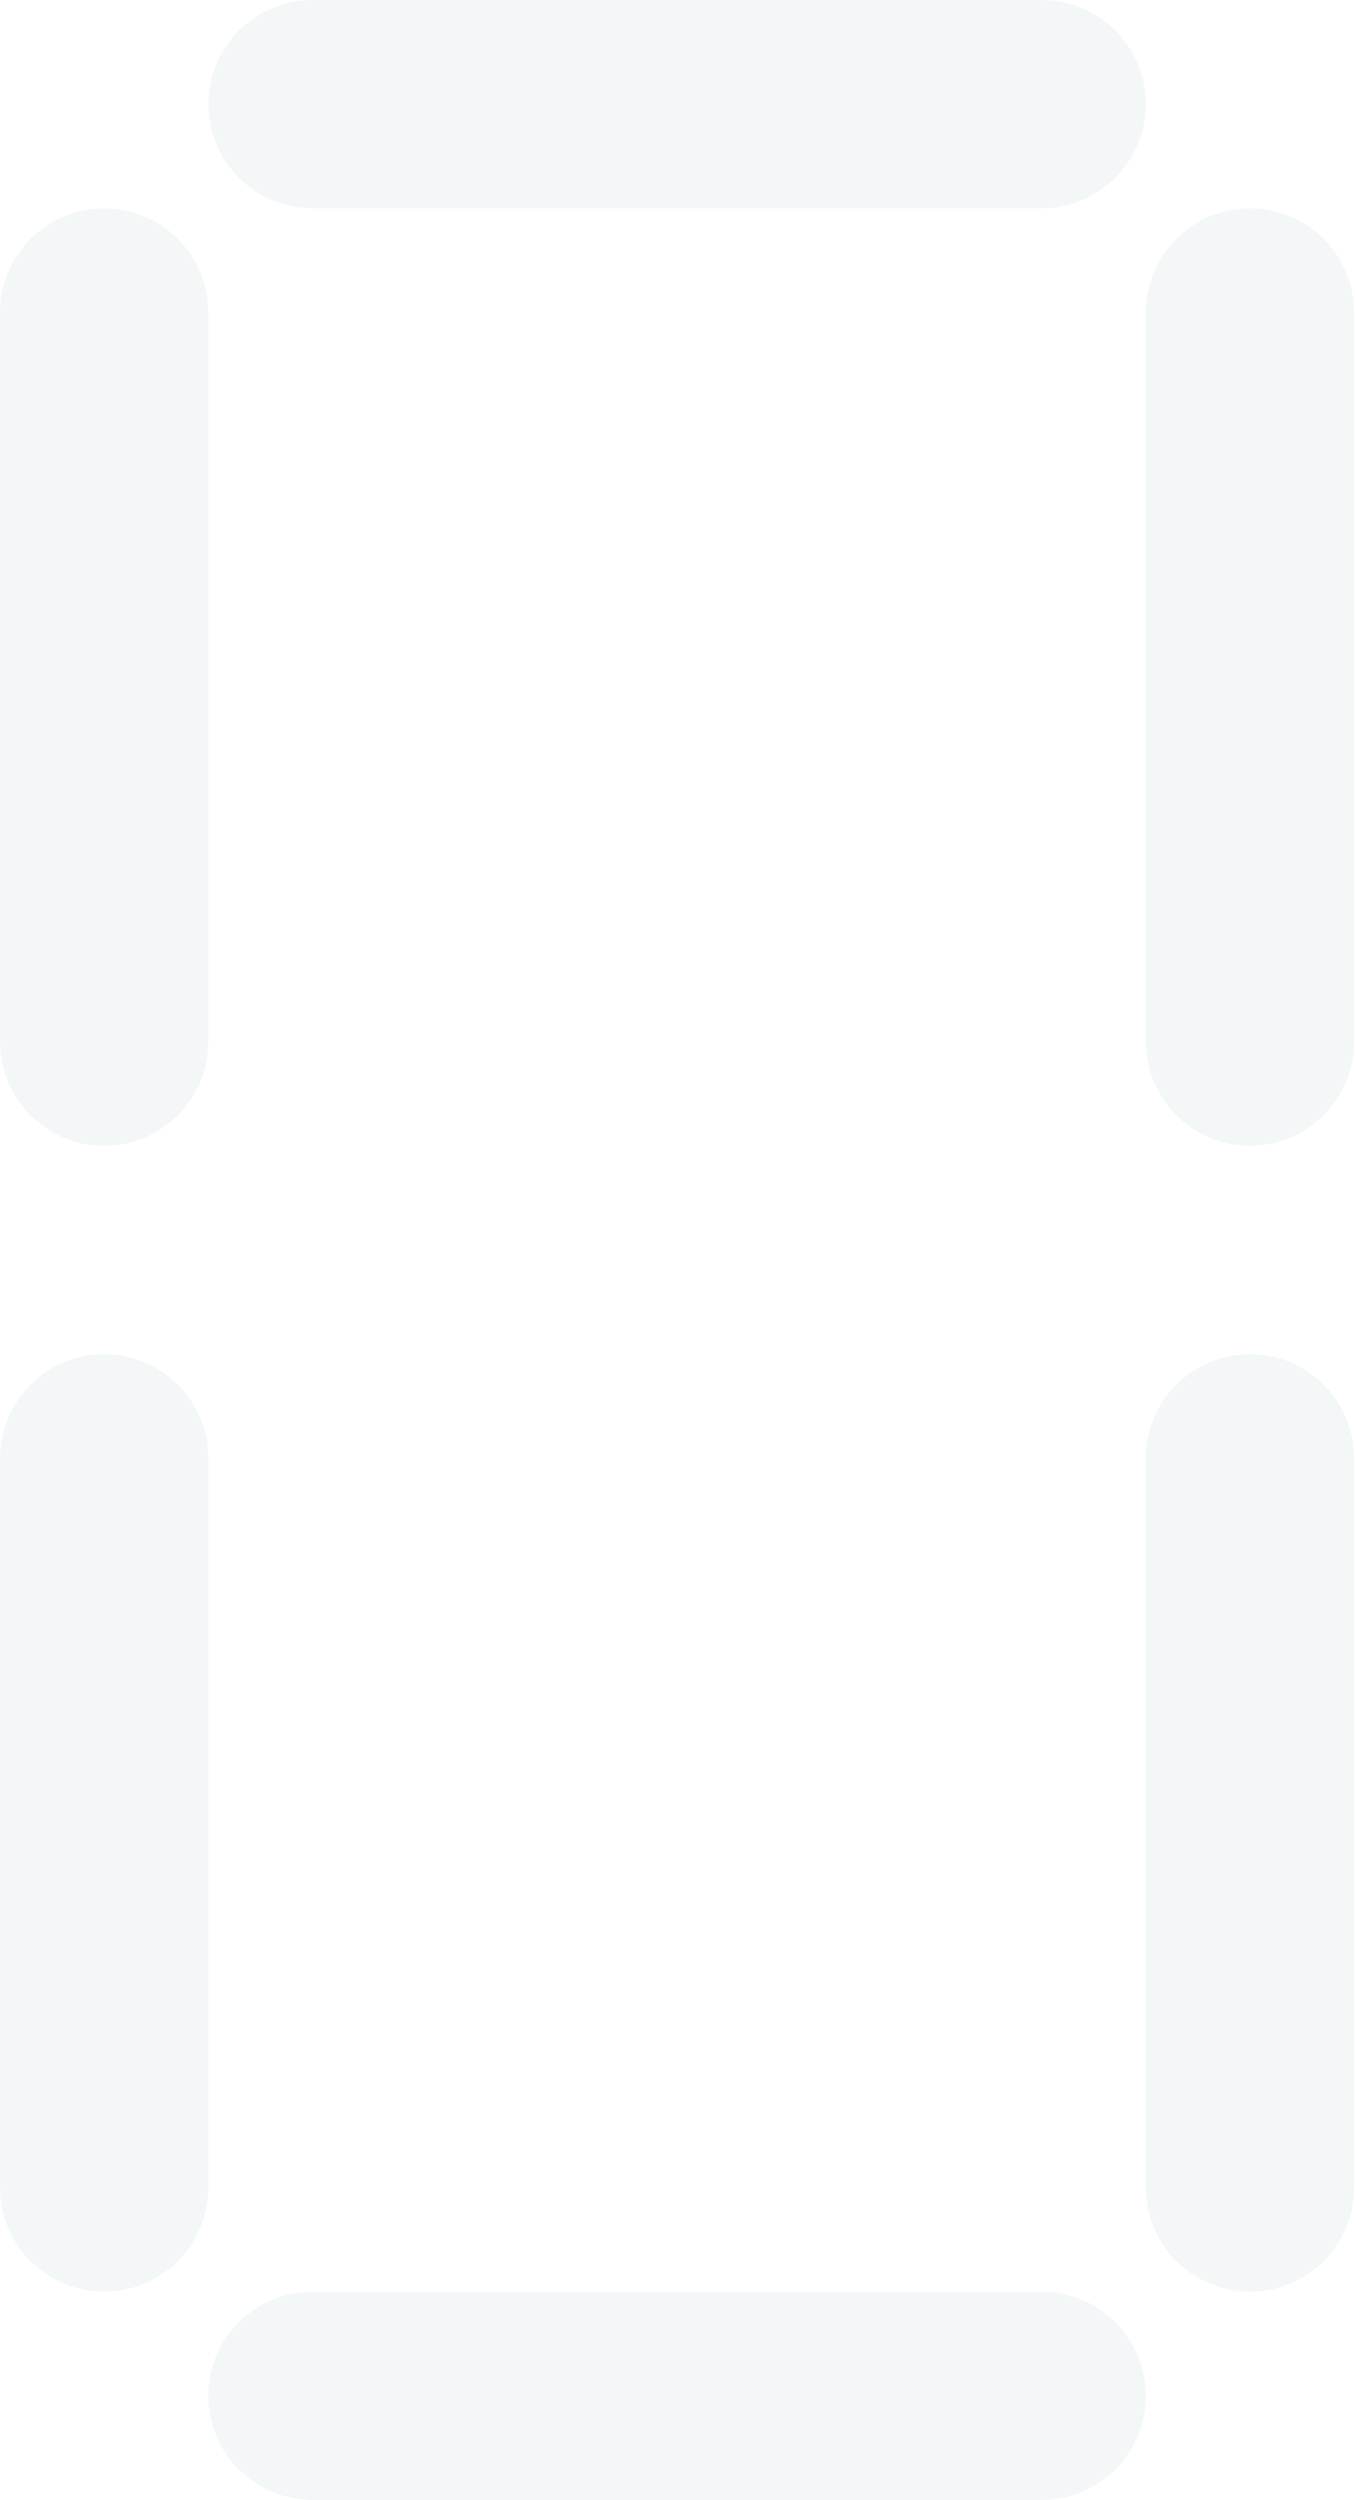
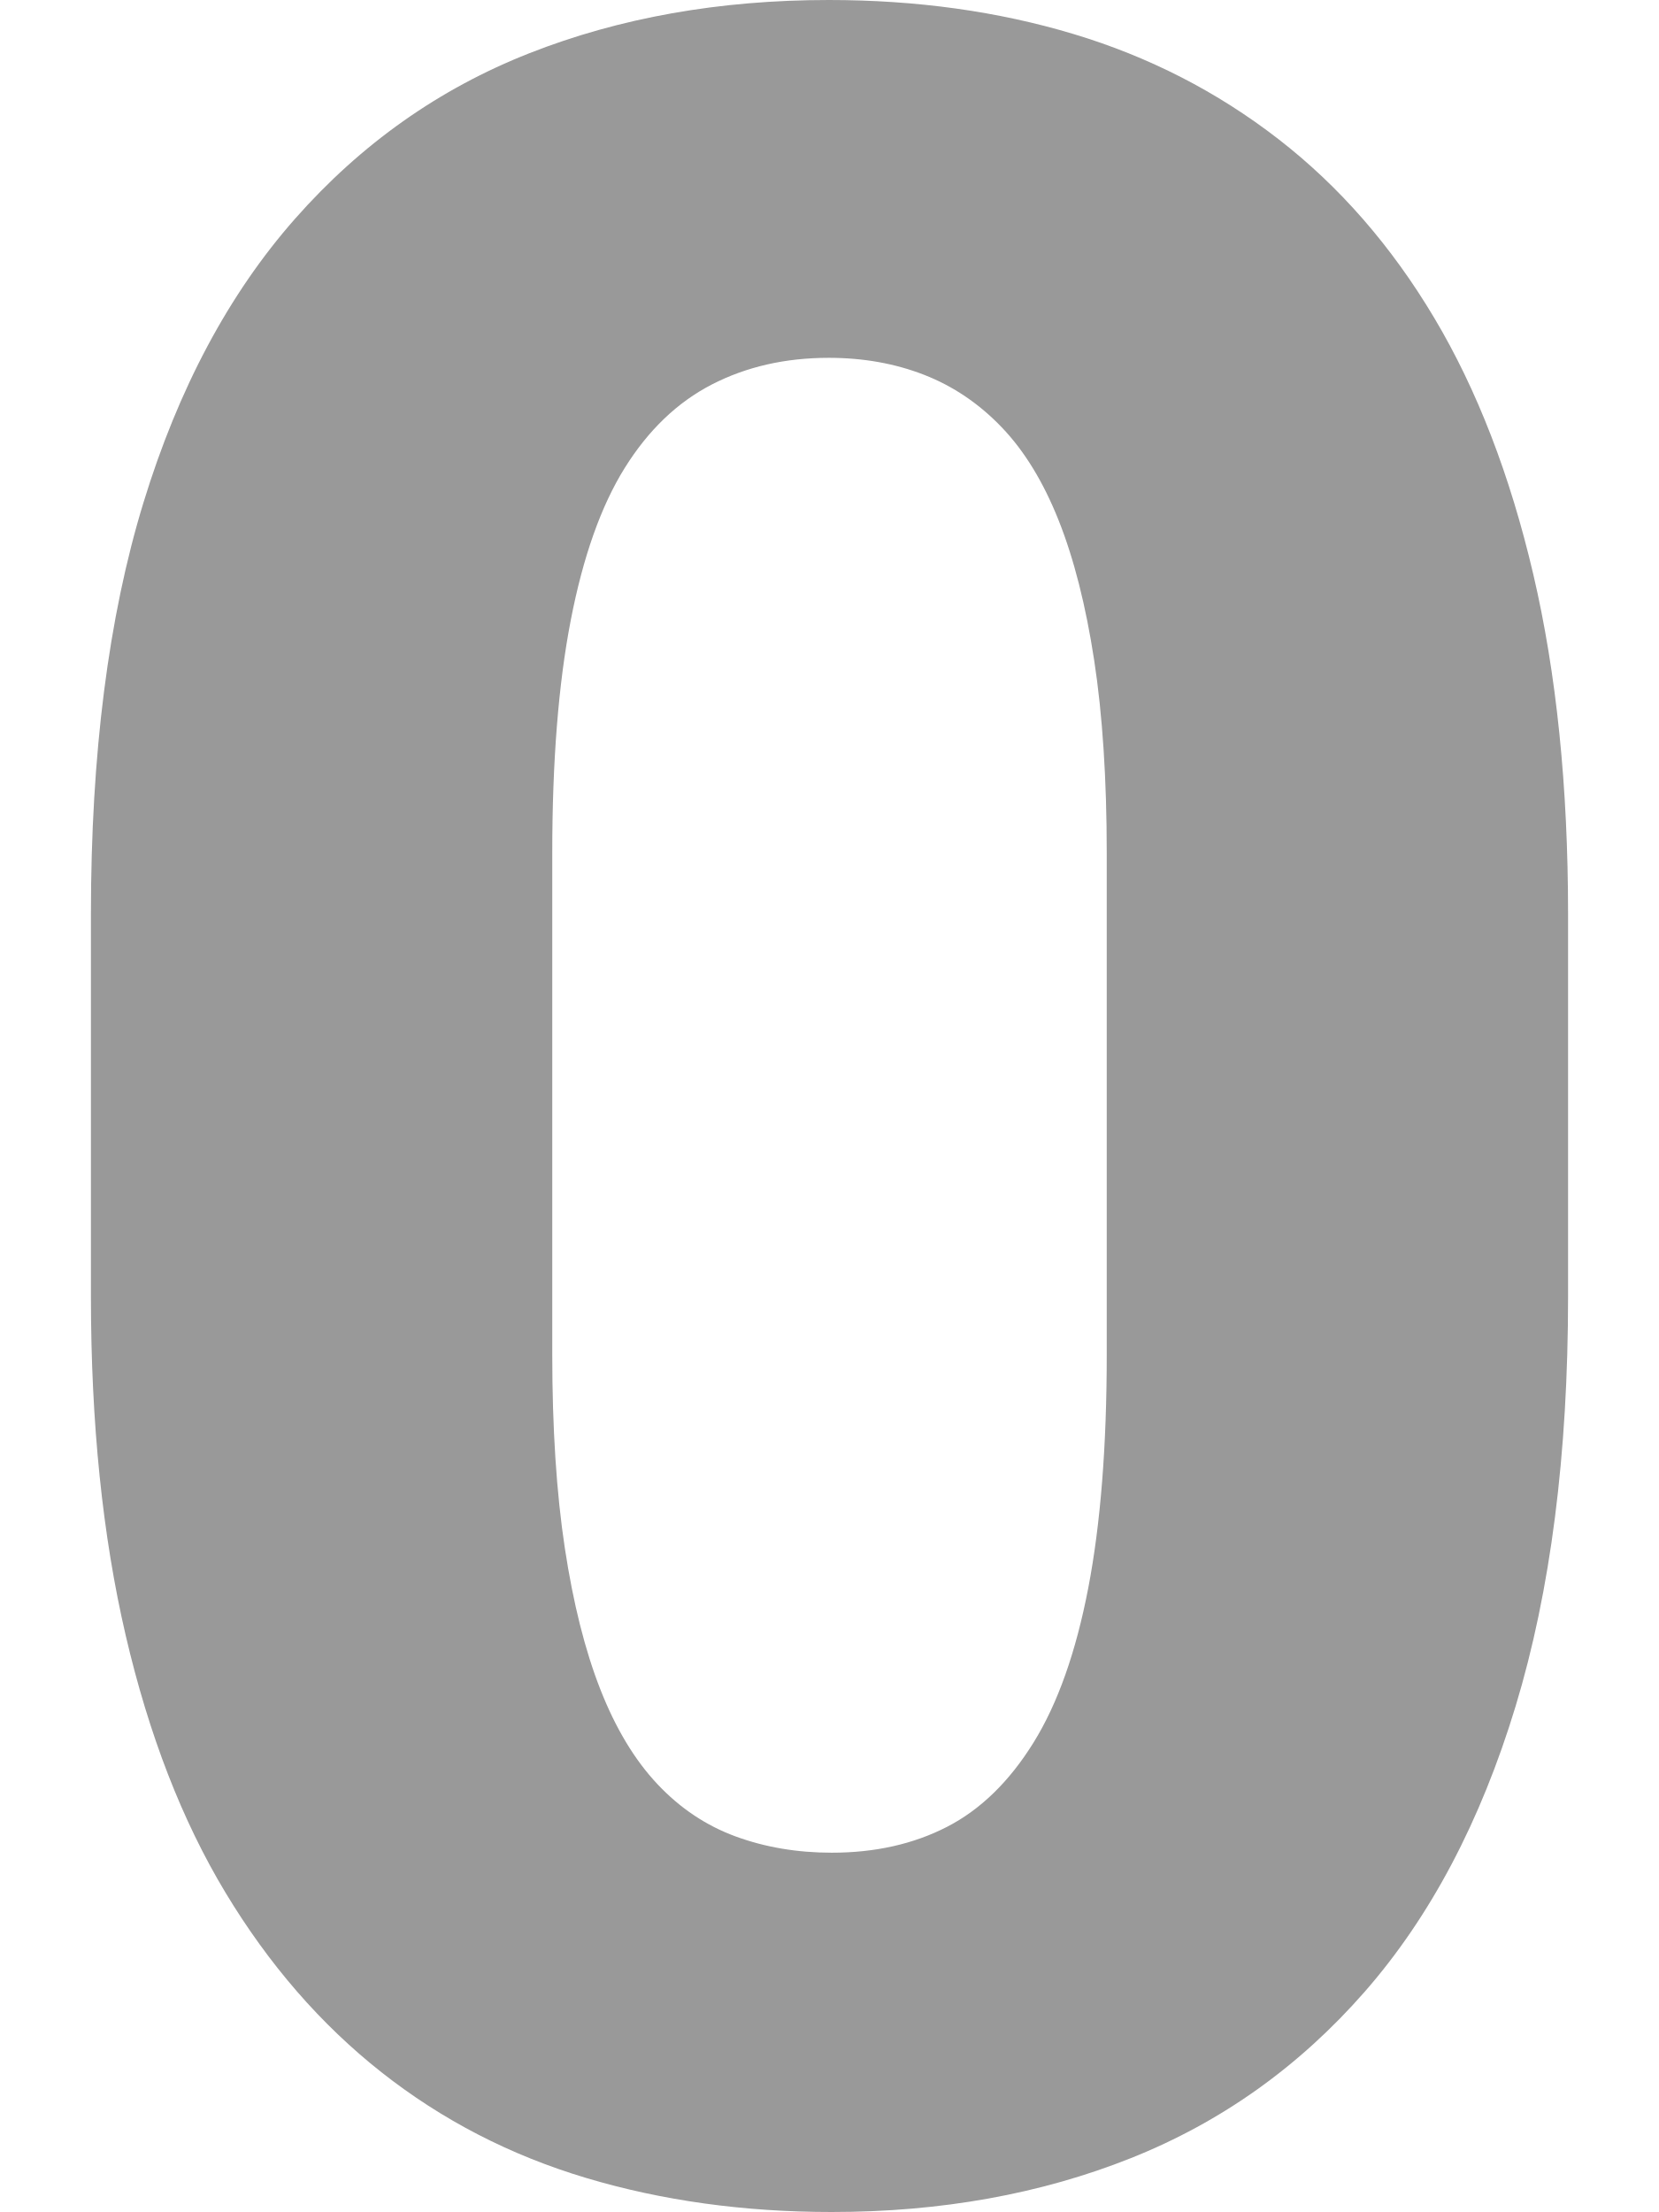
- <svg xmlns="http://www.w3.org/2000/svg" width="13" height="24" viewBox="0 0 13 24">
-   <g fill="#f4f7f8">
-     <rect x="2" y="0" width="9" height="2" rx="1" />
-     <rect x="11" y="2" width="2" height="9" rx="1" />
-     <rect x="11" y="13" width="2" height="9" rx="1" />
-     <rect x="2" y="22" width="9" height="2" rx="1" />
-     <rect x="0" y="13" width="2" height="9" rx="1" />
-     <rect x="0" y="2" width="2" height="9" rx="1" />
-   </g>
+ <svg xmlns="http://www.w3.org/2000/svg" width="15" height="20" viewBox="0 0 15 20">
+   <path fill="#999999" transform="translate(-0.394385 19.73262) scale(0.01336898)" d="M1090-858L1090-599Q1090-439 1054.500-322Q1019-205 952.500-129Q886-53 794.500-16.500Q703 20 592 20Q503 20 426-3Q349-26 287.500-74.500Q226-123 182-196Q138-269 114.500-370Q91-471 91-599L91-858Q91-1020 126.500-1136Q162-1252 229-1328Q296-1404 387.500-1440Q479-1476 590-1476Q679-1476 755.500-1453Q832-1430 894-1382Q956-1334 999.500-1261Q1043-1188 1066.500-1087.500Q1090-987 1090-858M778-560L778-899Q778-974 769.500-1029.500Q761-1085 745.500-1124Q730-1163 707-1187Q684-1211 654.500-1222.500Q625-1234 590-1234Q546-1234 511-1216Q476-1198 452-1159.500Q428-1121 415.500-1056.500Q403-992 403-899L403-560Q403-485 411.500-429Q420-373 435.500-333.500Q451-294 474-269.500Q497-245 527-234Q557-223 592-223Q636-223 670-240.500Q704-258 728.500-297.500Q753-337 765.500-402Q778-467 778-560" />
</svg>
